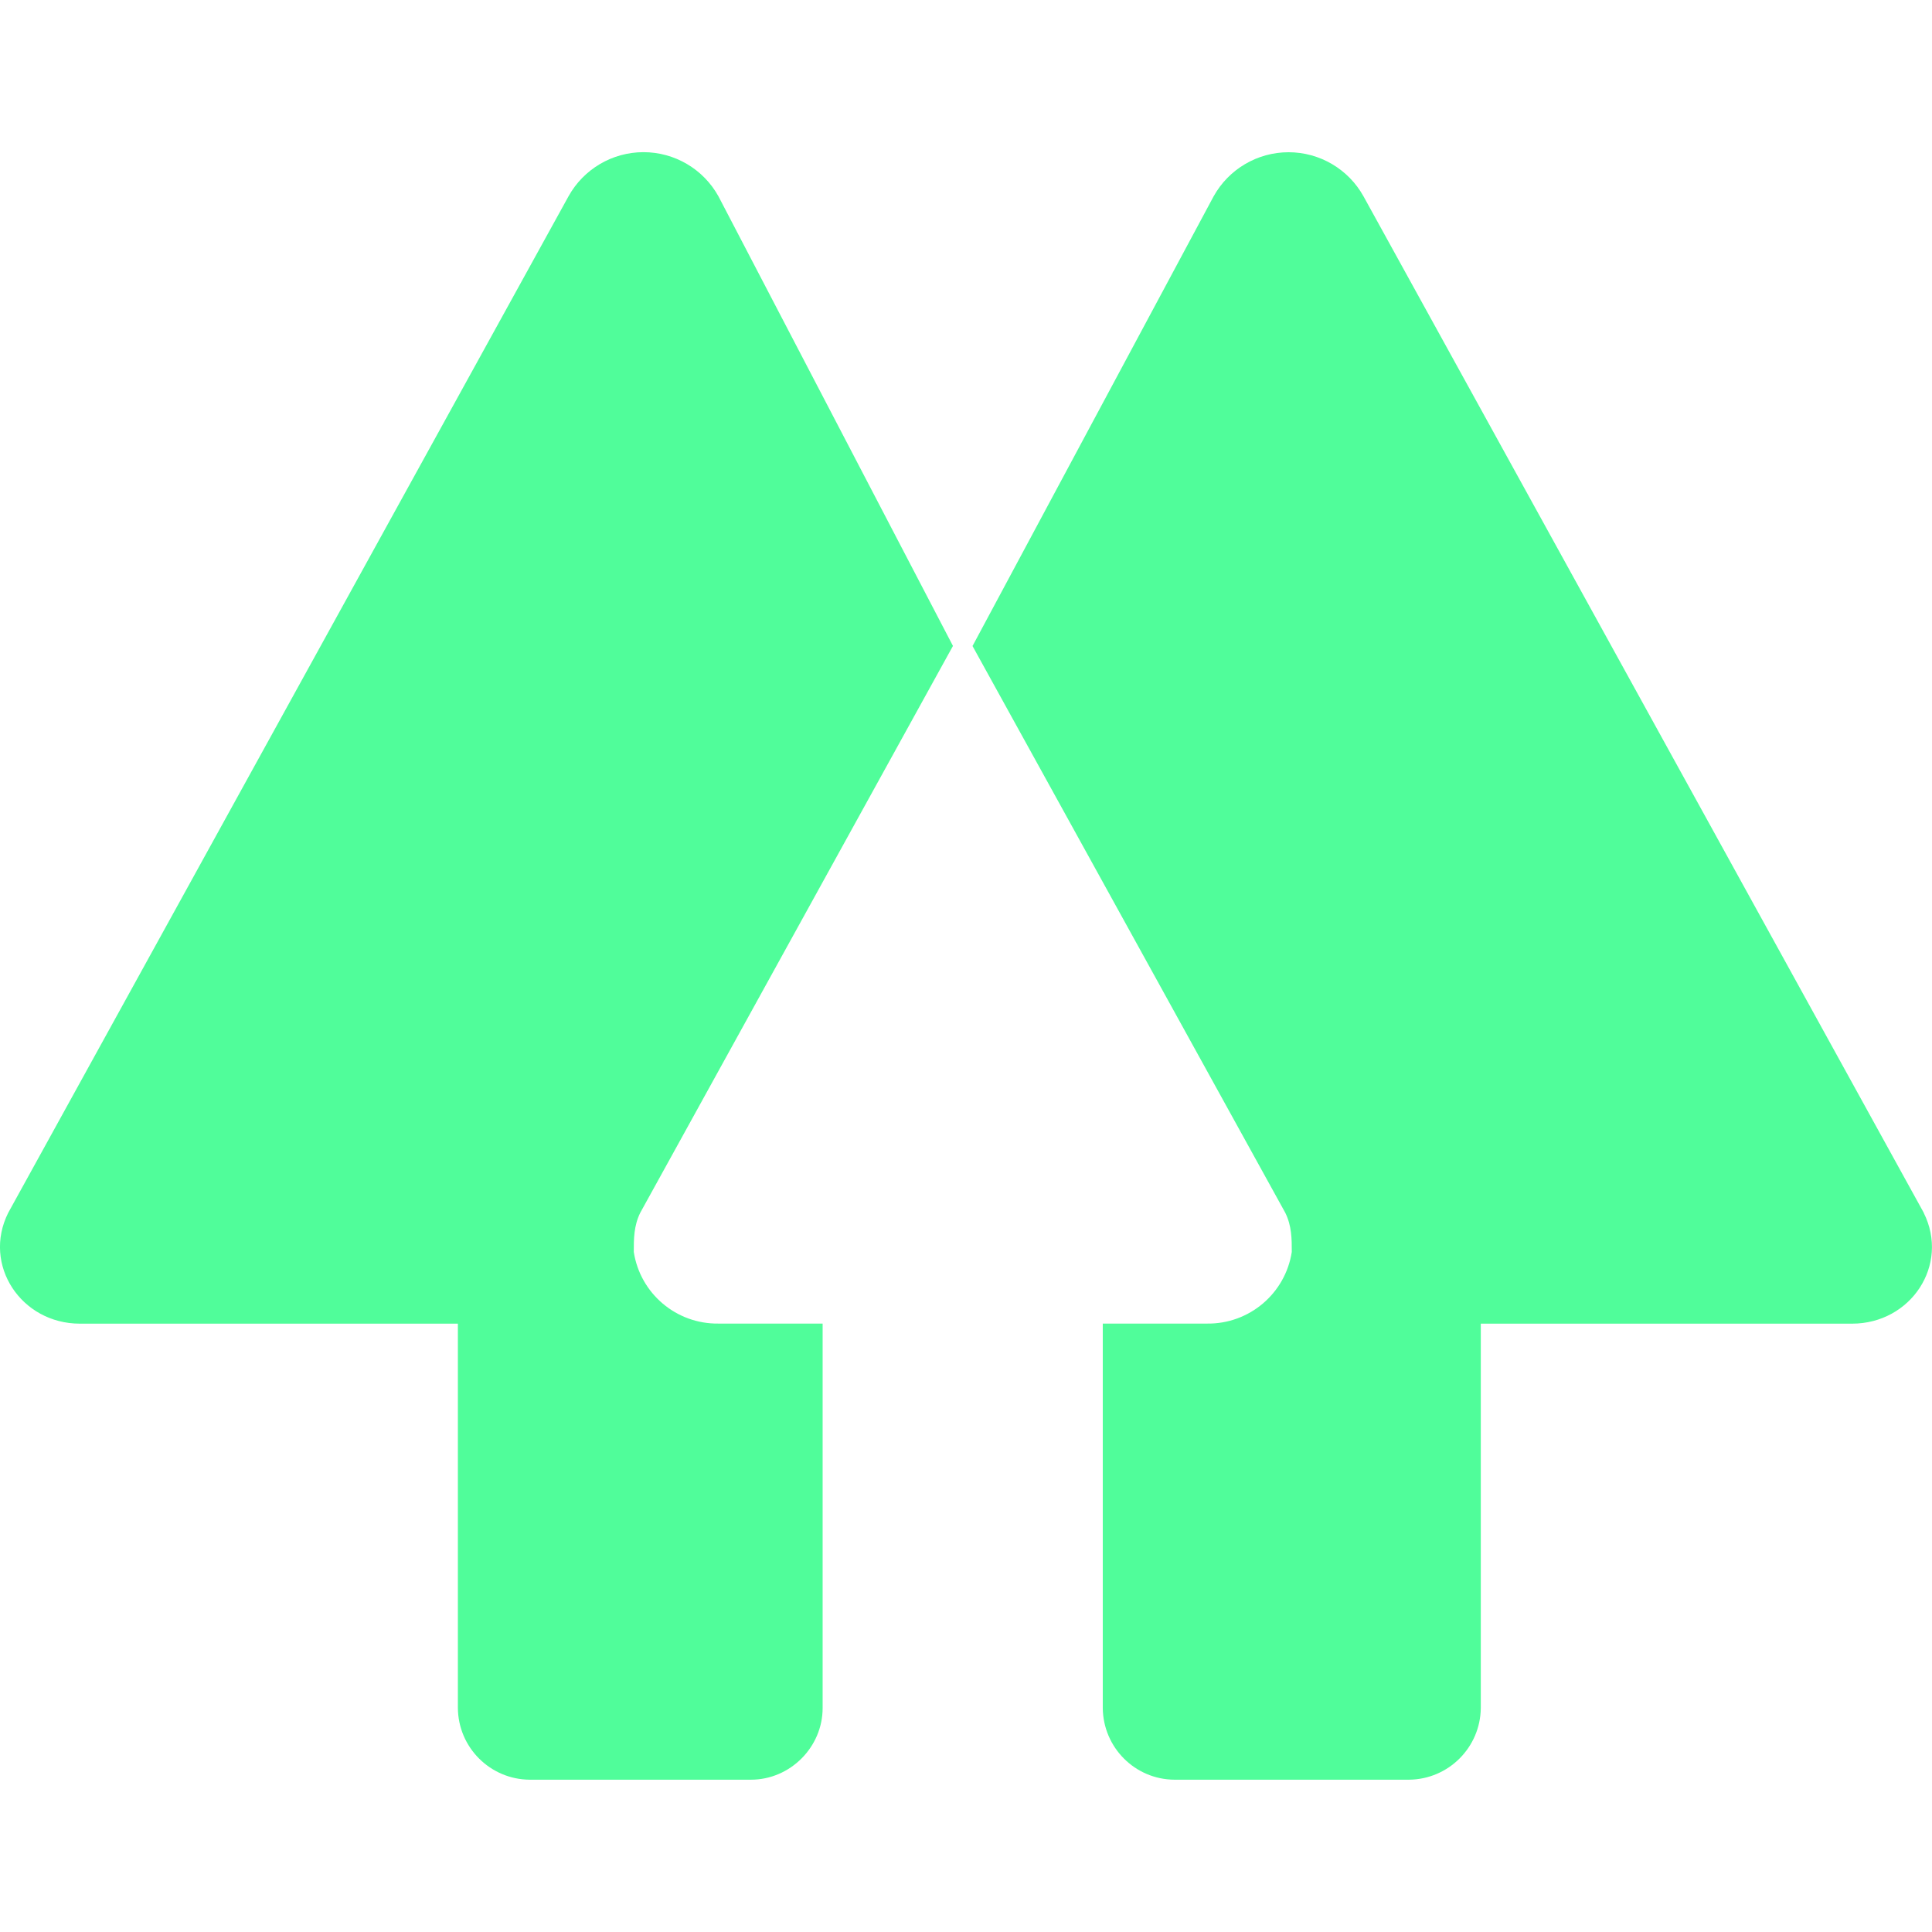
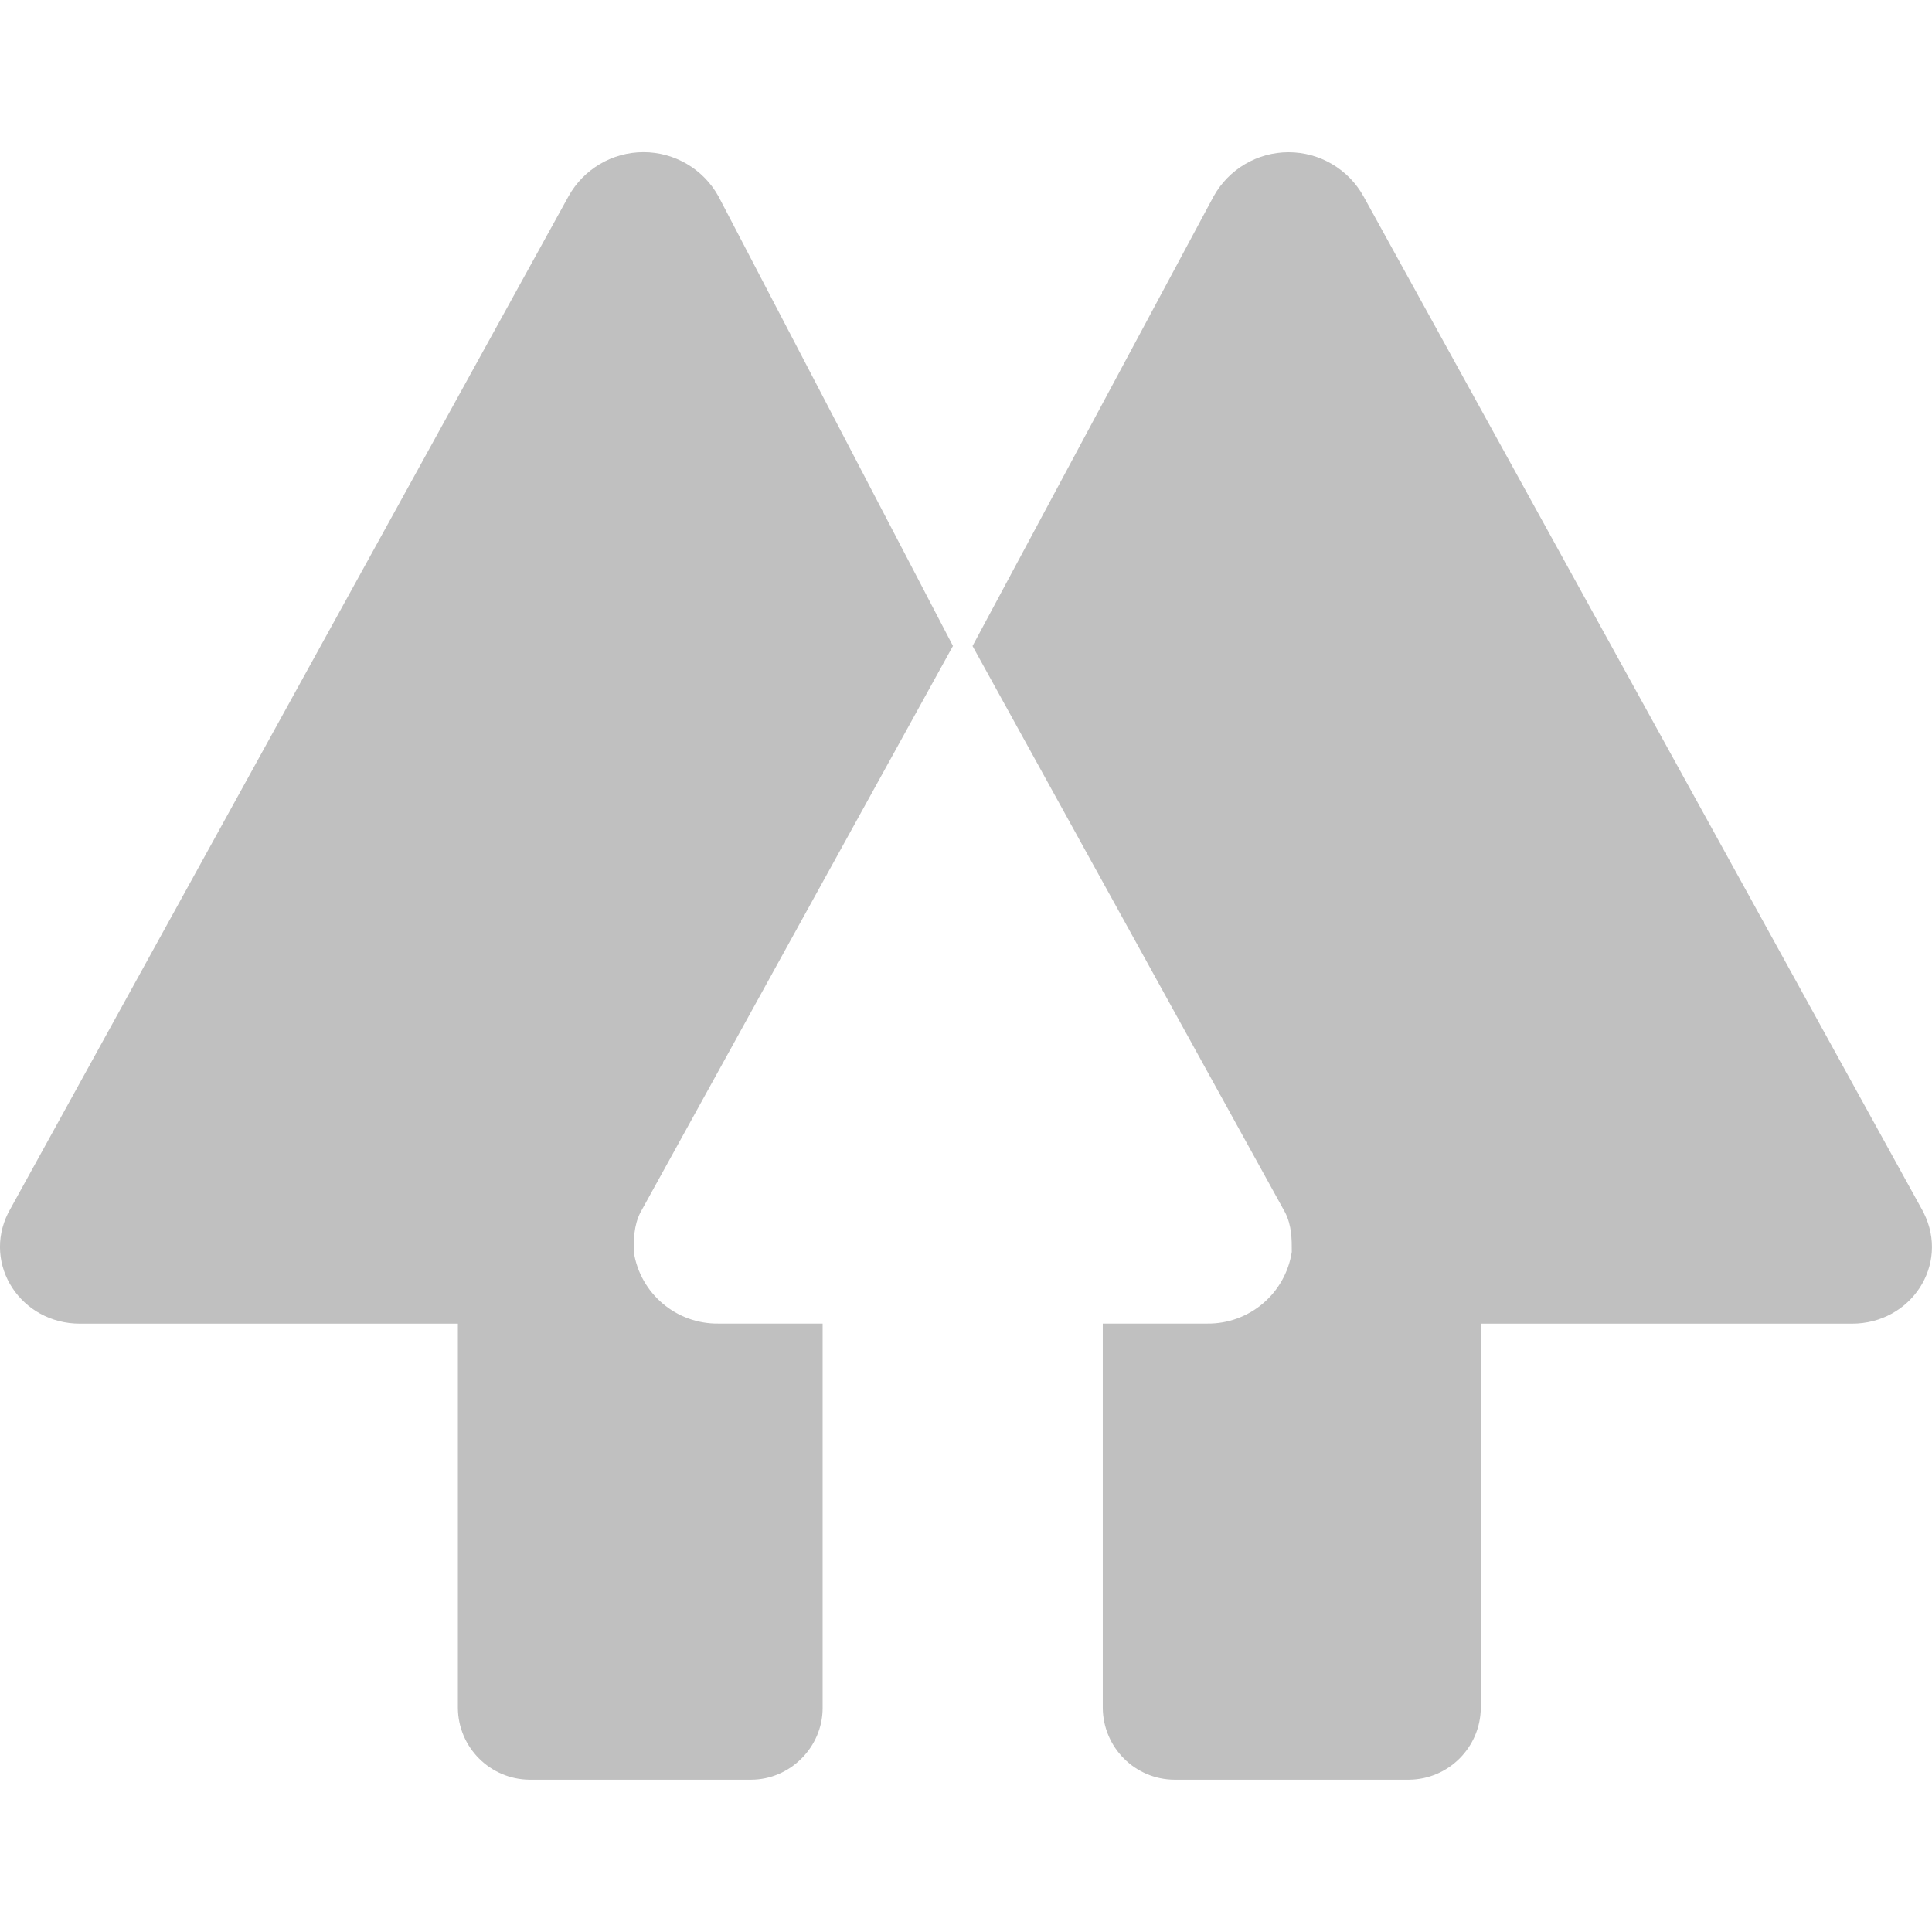
<svg xmlns="http://www.w3.org/2000/svg" role="img" viewBox="0 0 24 24" width="48px" height="48px">
-   <path d="M7.953 15.066c-.08.163-.08.324-.08.486.08.517.528.897 1.052.89h1.294v4.776c0 .486-.404.89-.89.89H6.577a.898.898 0 0 1-.889-.891v-4.774H.992c-.728 0-1.214-.729-.89-1.377l6.96-12.627a1.065 1.065 0 0 1 1.863 0l2.913 5.585-3.885 7.042zm15.945 0l-6.96-12.627a1.065 1.065 0 0 0-1.862 0l-2.995 5.586 3.885 7.04c.081.164.081.326.081.487-.08.517-.529.897-1.052.89h-1.296v4.776c.005.49.4.887.89.89h2.914a.9.9 0 0 0 .892-.89v-4.775h4.612c.73 0 1.214-.729.89-1.377Z" fill="#50fd9a" />
+   <path d="M7.953 15.066c-.08.163-.08.324-.08.486.08.517.528.897 1.052.89h1.294v4.776c0 .486-.404.89-.89.89H6.577a.898.898 0 0 1-.889-.891v-4.774H.992c-.728 0-1.214-.729-.89-1.377l6.96-12.627a1.065 1.065 0 0 1 1.863 0l2.913 5.585-3.885 7.042zm15.945 0l-6.96-12.627a1.065 1.065 0 0 0-1.862 0l-2.995 5.586 3.885 7.04c.081.164.081.326.081.487-.08.517-.529.897-1.052.89h-1.296v4.776c.005.49.4.887.89.89h2.914a.9.9 0 0 0 .892-.89v-4.775h4.612c.73 0 1.214-.729.89-1.377Z" fill="#c0c0c0" />
</svg>
